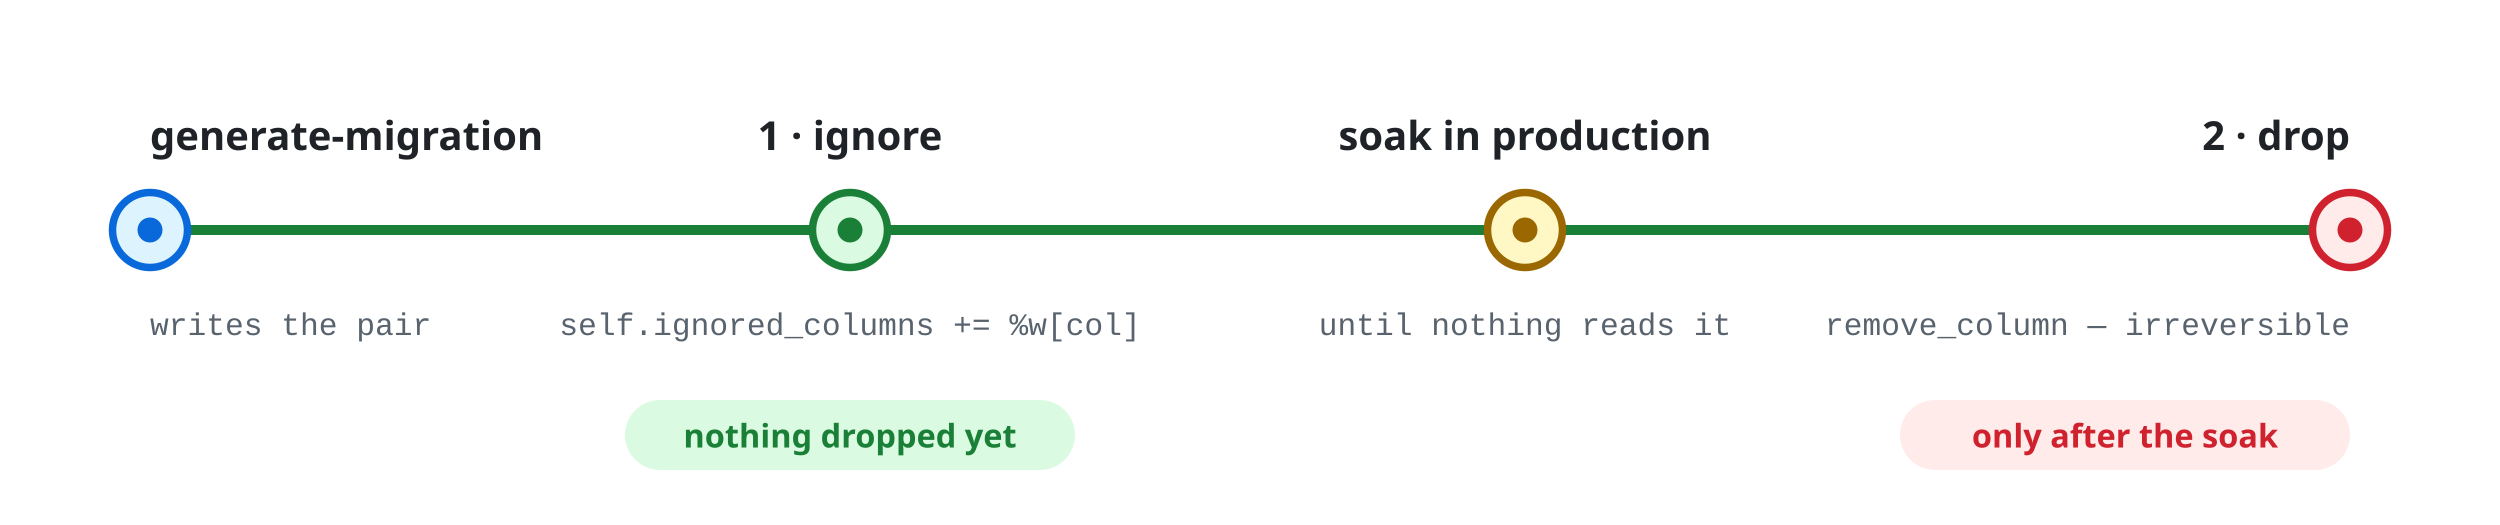
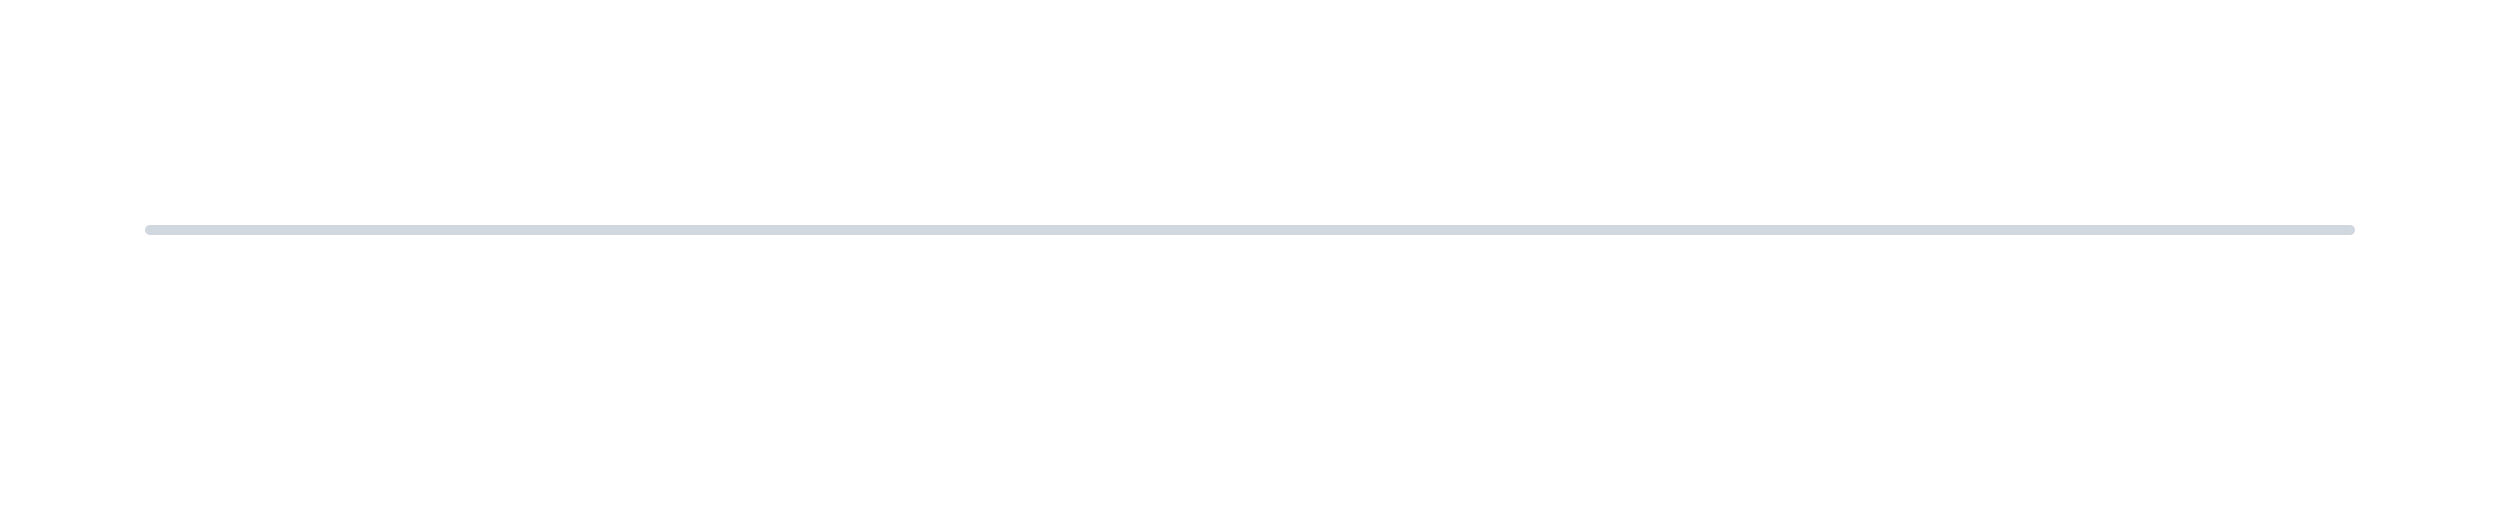
<svg xmlns="http://www.w3.org/2000/svg" width="1000" height="210" viewBox="0 0 1000 210" role="img" aria-labelledby="title desc">
  <style>
+     .pop { opacity: 0; animation: pop .5s ease-out forwards; }
    .flow { stroke-dasharray: 6 6; animation: flow 1.2s linear infinite; }
    .pulse { animation: pulse 2.4s ease-in-out 1.2s infinite; transform-box: fill-box; transform-origin: center; }
-     .grow { transform-box: fill-box; transform-origin: left center; }
-     .strike { stroke-dasharray: 200; }
-     .scan { opacity: 0; }
+     .grow { transform: scaleX(0); transform-box: fill-box; transform-origin: left center;
+             animation: grow 2.2s cubic-bezier(.4,0,.2,1) .9s forwards; }
+     @keyframes pop { from { opacity: 0; transform: translateY(6px); } to { opacity: 1; transform: none; } }
    @keyframes flow { to { stroke-dashoffset: -12; } }
    @keyframes pulse { 0%, 100% { opacity: 1; } 50% { opacity: .55; } }
-     @keyframes blink { 50% { opacity: 0; } }
-     @keyframes a496731 { 0% { transform:scaleX(0);animation-timing-function:step-end } 7.50% { transform:scaleX(0);animation-timing-function:cubic-bezier(.4,0,.2,1) } 25.83% { transform:scaleX(1) } 91.67% { transform:scaleX(1);animation-timing-function:ease-in } 96.25% { transform:scaleX(0) } 100% { transform:scaleX(0) } }
-     .a496731 { animation: a496731 12s linear infinite; }
-     @keyframes a496732 { 0% { opacity:0;transform:translateY(6px);animation-timing-function:step-end } 1.67% { opacity:0;transform:translateY(6px);animation-timing-function:ease-out } 5.83% { opacity:1;transform:none } 91.67% { opacity:1;transform:none;animation-timing-function:ease-in } 96.25% { opacity:0;transform:translateY(6px) } 100% { opacity:0;transform:translateY(6px) } }
-     .a496732 { animation: a496732 12s linear infinite; }
-     @keyframes a496733 { 0% { opacity:0;transform:translateY(6px);animation-timing-function:step-end } 5.42% { opacity:0;transform:translateY(6px);animation-timing-function:ease-out } 9.58% { opacity:1;transform:none } 91.67% { opacity:1;transform:none;animation-timing-function:ease-in } 96.25% { opacity:0;transform:translateY(6px) } 100% { opacity:0;transform:translateY(6px) } }
-     .a496733 { animation: a496733 12s linear infinite; }
-     @keyframes a496734 { 0% { opacity:0;transform:translateY(6px);animation-timing-function:step-end } 9.17% { opacity:0;transform:translateY(6px);animation-timing-function:ease-out } 13.33% { opacity:1;transform:none } 91.67% { opacity:1;transform:none;animation-timing-function:ease-in } 96.25% { opacity:0;transform:translateY(6px) } 100% { opacity:0;transform:translateY(6px) } }
-     .a496734 { animation: a496734 12s linear infinite; }
-     @keyframes a496735 { 0% { opacity:0;transform:translateY(6px);animation-timing-function:step-end } 12.92% { opacity:0;transform:translateY(6px);animation-timing-function:ease-out } 17.08% { opacity:1;transform:none } 91.67% { opacity:1;transform:none;animation-timing-function:ease-in } 96.25% { opacity:0;transform:translateY(6px) } 100% { opacity:0;transform:translateY(6px) } }
-     .a496735 { animation: a496735 12s linear infinite; }
-     @keyframes a496736 { 0% { opacity:0;transform:translateY(6px);animation-timing-function:step-end } 10.83% { opacity:0;transform:translateY(6px);animation-timing-function:ease-out } 15.00% { opacity:1;transform:none } 91.67% { opacity:1;transform:none;animation-timing-function:ease-in } 96.25% { opacity:0;transform:translateY(6px) } 100% { opacity:0;transform:translateY(6px) } }
-     .a496736 { animation: a496736 12s linear infinite; }
-     @keyframes a496737 { 0% { opacity:0;transform:translateY(6px);animation-timing-function:step-end } 17.50% { opacity:0;transform:translateY(6px);animation-timing-function:ease-out } 21.67% { opacity:1;transform:none } 91.67% { opacity:1;transform:none;animation-timing-function:ease-in } 96.25% { opacity:0;transform:translateY(6px) } 100% { opacity:0;transform:translateY(6px) } }
-     .a496737 { animation: a496737 12s linear infinite; }
-     @media (prefers-reduced-motion: reduce) { * { animation: none !important; } }
+     @keyframes grow { to { transform: scaleX(1); } }
+     @media (prefers-reduced-motion: reduce) {
+       .pop { animation: none; opacity: 1; } .flow, .pulse { animation: none; }
+       .grow { animation: none; transform: none; }
+     }
  </style>
  <line x1="60" y1="92" x2="940" y2="92" stroke="#d0d7de" stroke-width="4" stroke-linecap="round" />
-   <line class="grow a496731" x1="60" y1="92" x2="940" y2="92" stroke="#1a7f37" stroke-width="4" stroke-linecap="round" />
-   <g class="pop a496732">
+   <line class="grow" x1="60" y1="92" x2="940" y2="92" stroke="#1a7f37" stroke-width="4" stroke-linecap="round" />
+   <g class="pop" style="animation-delay:0.20s">
    <circle cx="60" cy="92" r="15" fill="#ddf4ff" stroke="#0969da" stroke-width="3" />
    <circle cx="60" cy="92" r="5" fill="#0969da" />
    <text x="60" y="60" text-anchor="start" font-family="-apple-system,BlinkMacSystemFont,'Segoe UI','Noto Sans',Helvetica,Arial,sans-serif" font-size="16" font-weight="700" fill="#1f2328">generate-migration</text>
    <text x="60" y="134" text-anchor="start" font-family="ui-monospace,SFMono-Regular,'SF Mono',Menlo,Consolas,'Liberation Mono',monospace" font-size="12.5" fill="#59636e">writes the pair</text>
  </g>
-   <g class="pop a496733">
+   <g class="pop" style="animation-delay:0.65s">
    <circle cx="340" cy="92" r="15" fill="#dafbe1" stroke="#1a7f37" stroke-width="3" />
    <circle cx="340" cy="92" r="5" fill="#1a7f37" />
    <text x="340" y="60" text-anchor="middle" font-family="-apple-system,BlinkMacSystemFont,'Segoe UI','Noto Sans',Helvetica,Arial,sans-serif" font-size="16" font-weight="700" fill="#1f2328">1 · ignore</text>
    <text x="340" y="134" text-anchor="middle" font-family="ui-monospace,SFMono-Regular,'SF Mono',Menlo,Consolas,'Liberation Mono',monospace" font-size="12.5" fill="#59636e">self.ignored_columns += %w[col]</text>
  </g>
-   <g class="pop a496734">
+   <g class="pop" style="animation-delay:1.10s">
    <circle cx="610" cy="92" r="15" fill="#fff8c5" stroke="#9a6700" stroke-width="3" />
    <circle cx="610" cy="92" r="5" fill="#9a6700" />
    <text x="610" y="60" text-anchor="middle" font-family="-apple-system,BlinkMacSystemFont,'Segoe UI','Noto Sans',Helvetica,Arial,sans-serif" font-size="16" font-weight="700" fill="#1f2328">soak in production</text>
    <text x="610" y="134" text-anchor="middle" font-family="ui-monospace,SFMono-Regular,'SF Mono',Menlo,Consolas,'Liberation Mono',monospace" font-size="12.5" fill="#59636e">until nothing reads it</text>
  </g>
-   <g class="pop a496735">
+   <g class="pop" style="animation-delay:1.55s">
    <circle cx="940" cy="92" r="15" fill="#ffebe9" stroke="#cf222e" stroke-width="3" />
    <circle cx="940" cy="92" r="5" fill="#cf222e" />
    <text x="940" y="60" text-anchor="end" font-family="-apple-system,BlinkMacSystemFont,'Segoe UI','Noto Sans',Helvetica,Arial,sans-serif" font-size="16" font-weight="700" fill="#1f2328">2 · drop</text>
    <text x="940" y="134" text-anchor="end" font-family="ui-monospace,SFMono-Regular,'SF Mono',Menlo,Consolas,'Liberation Mono',monospace" font-size="12.5" fill="#59636e">remove_column — irreversible</text>
  </g>
-   <g class="pop a496736">
+   <g class="pop" style="animation-delay:1.3s">
    <rect x="250" y="160" width="180" height="28" rx="14" fill="#dafbe1" />
    <text x="340" y="179" text-anchor="middle" font-family="-apple-system,BlinkMacSystemFont,'Segoe UI','Noto Sans',Helvetica,Arial,sans-serif" font-size="13" font-weight="600" fill="#1a7f37">nothing dropped yet</text>
  </g>
-   <g class="pop a496737">
+   <g class="pop" style="animation-delay:2.1s">
    <rect x="760" y="160" width="180" height="28" rx="14" fill="#ffebe9" />
    <text x="850" y="179" text-anchor="middle" font-family="-apple-system,BlinkMacSystemFont,'Segoe UI','Noto Sans',Helvetica,Arial,sans-serif" font-size="13" font-weight="600" fill="#cf222e">only after the soak</text>
  </g>
</svg>
